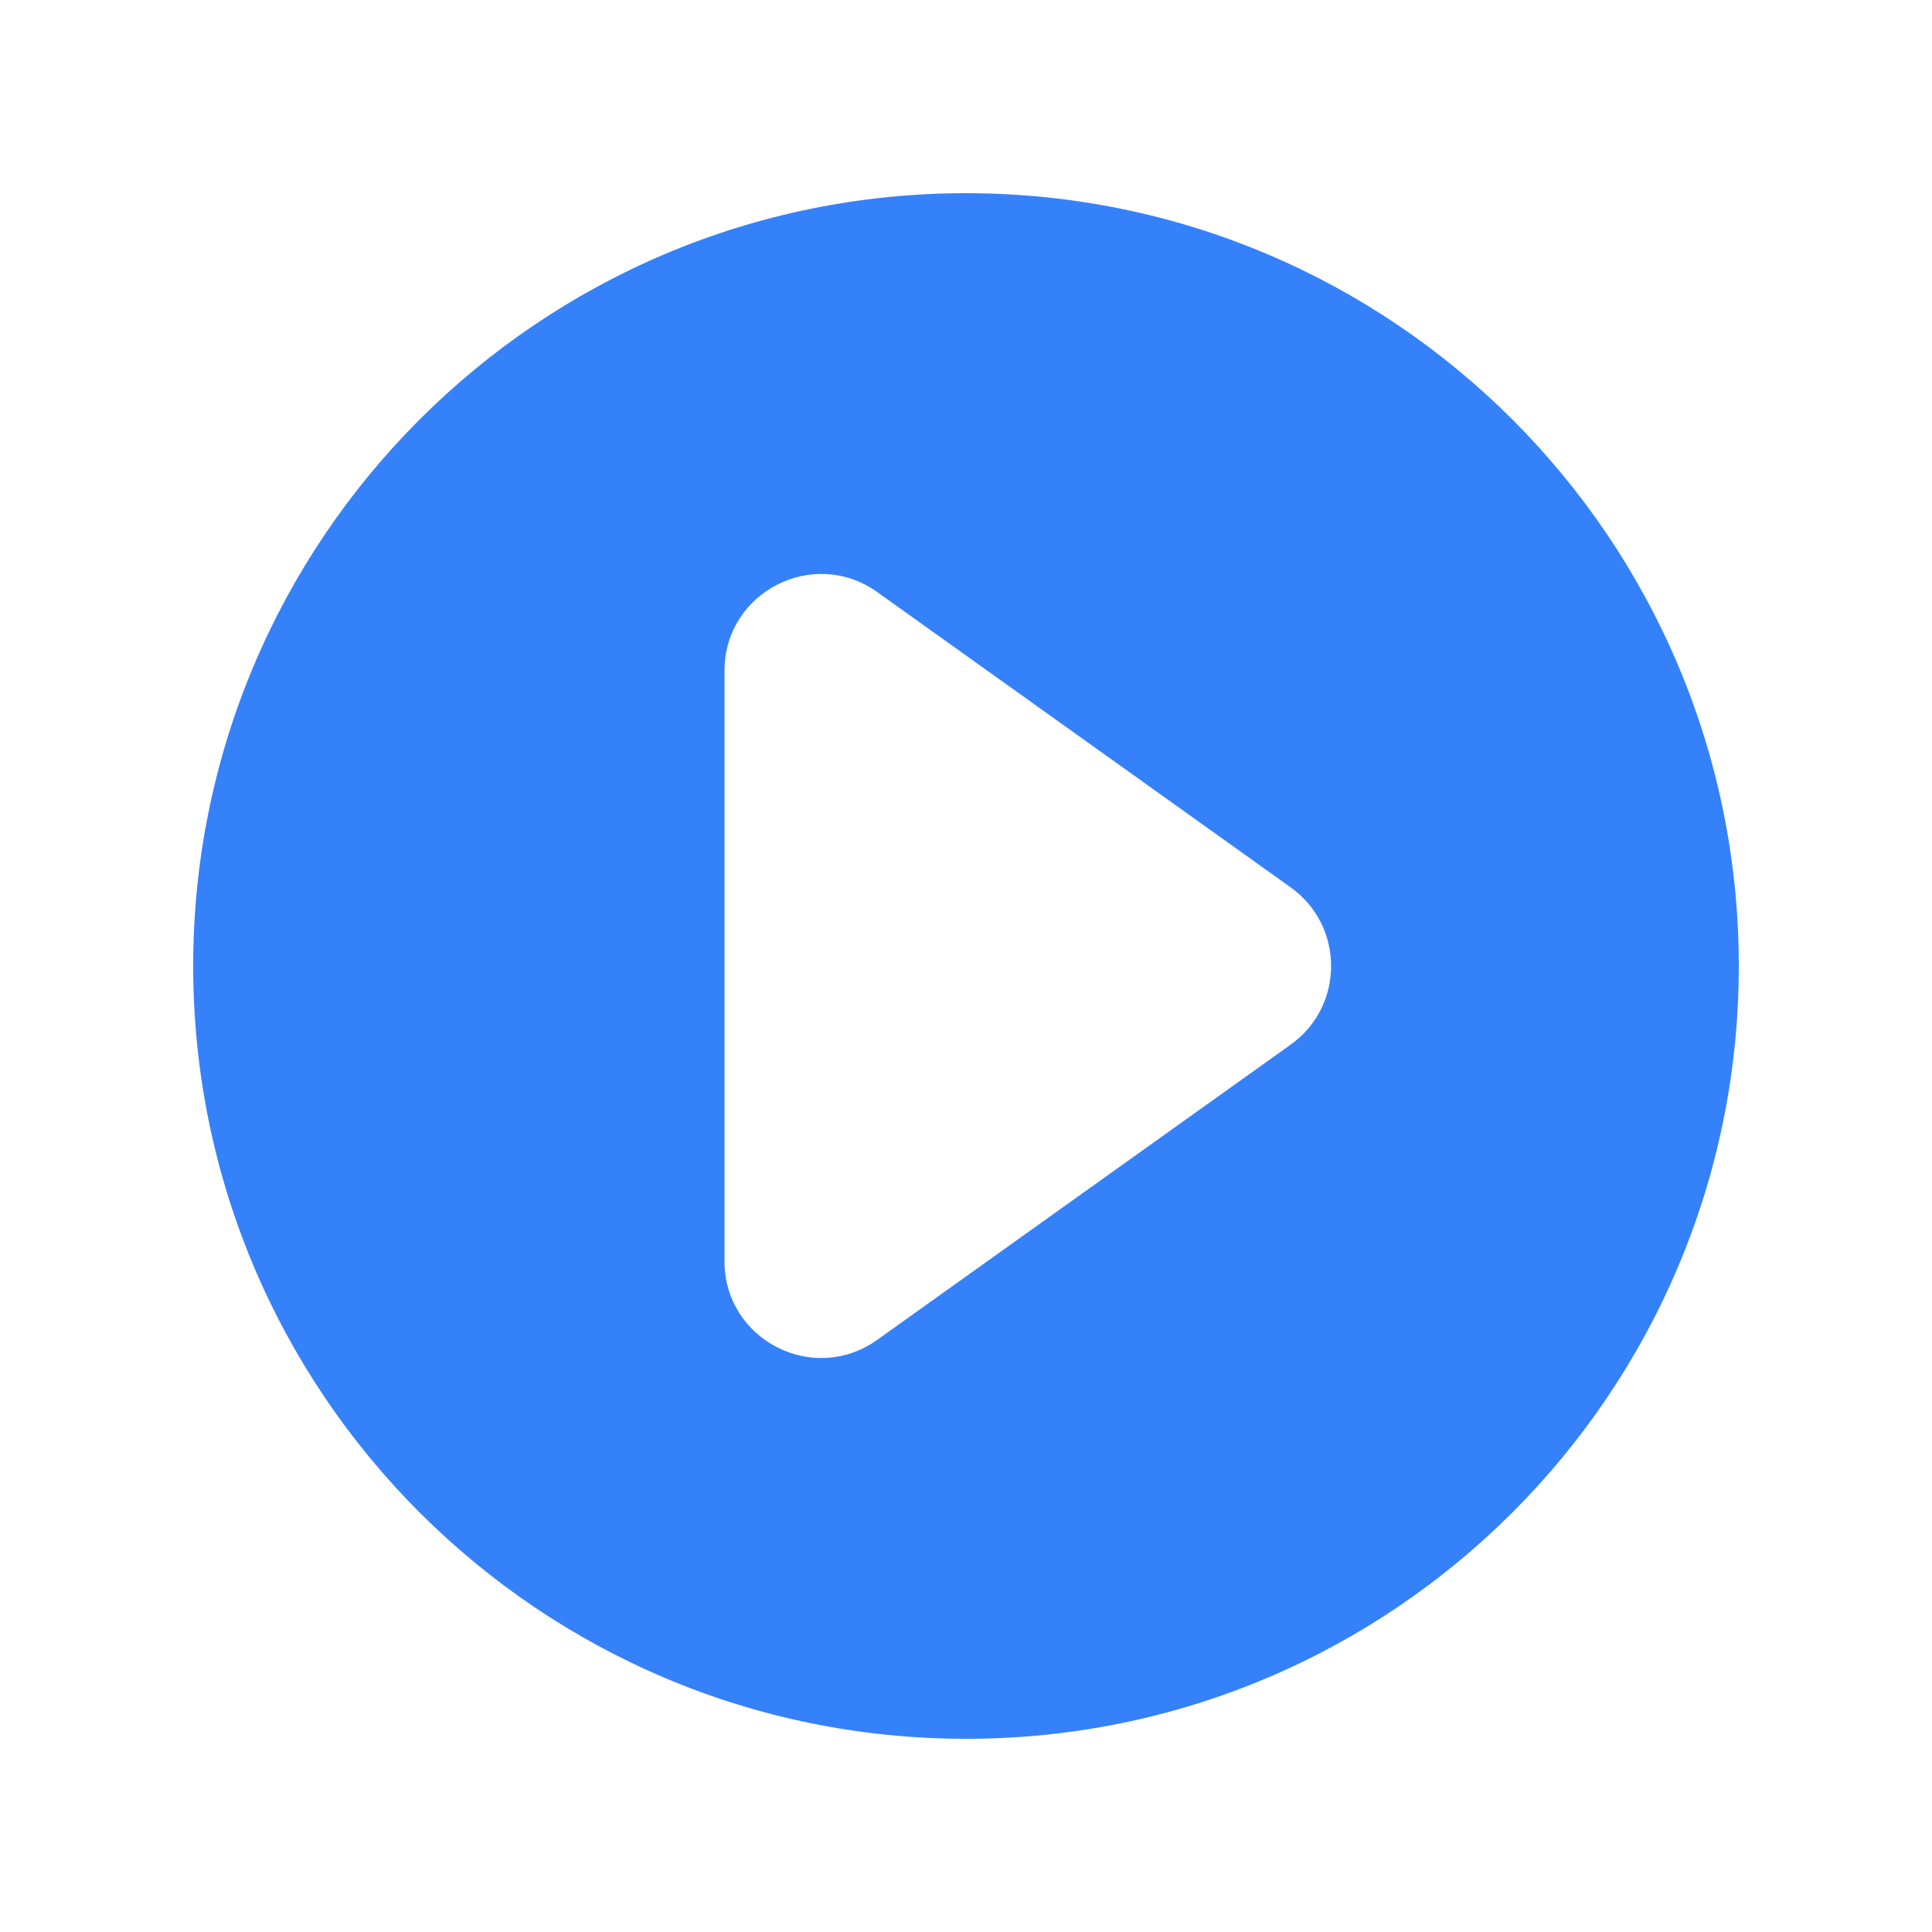
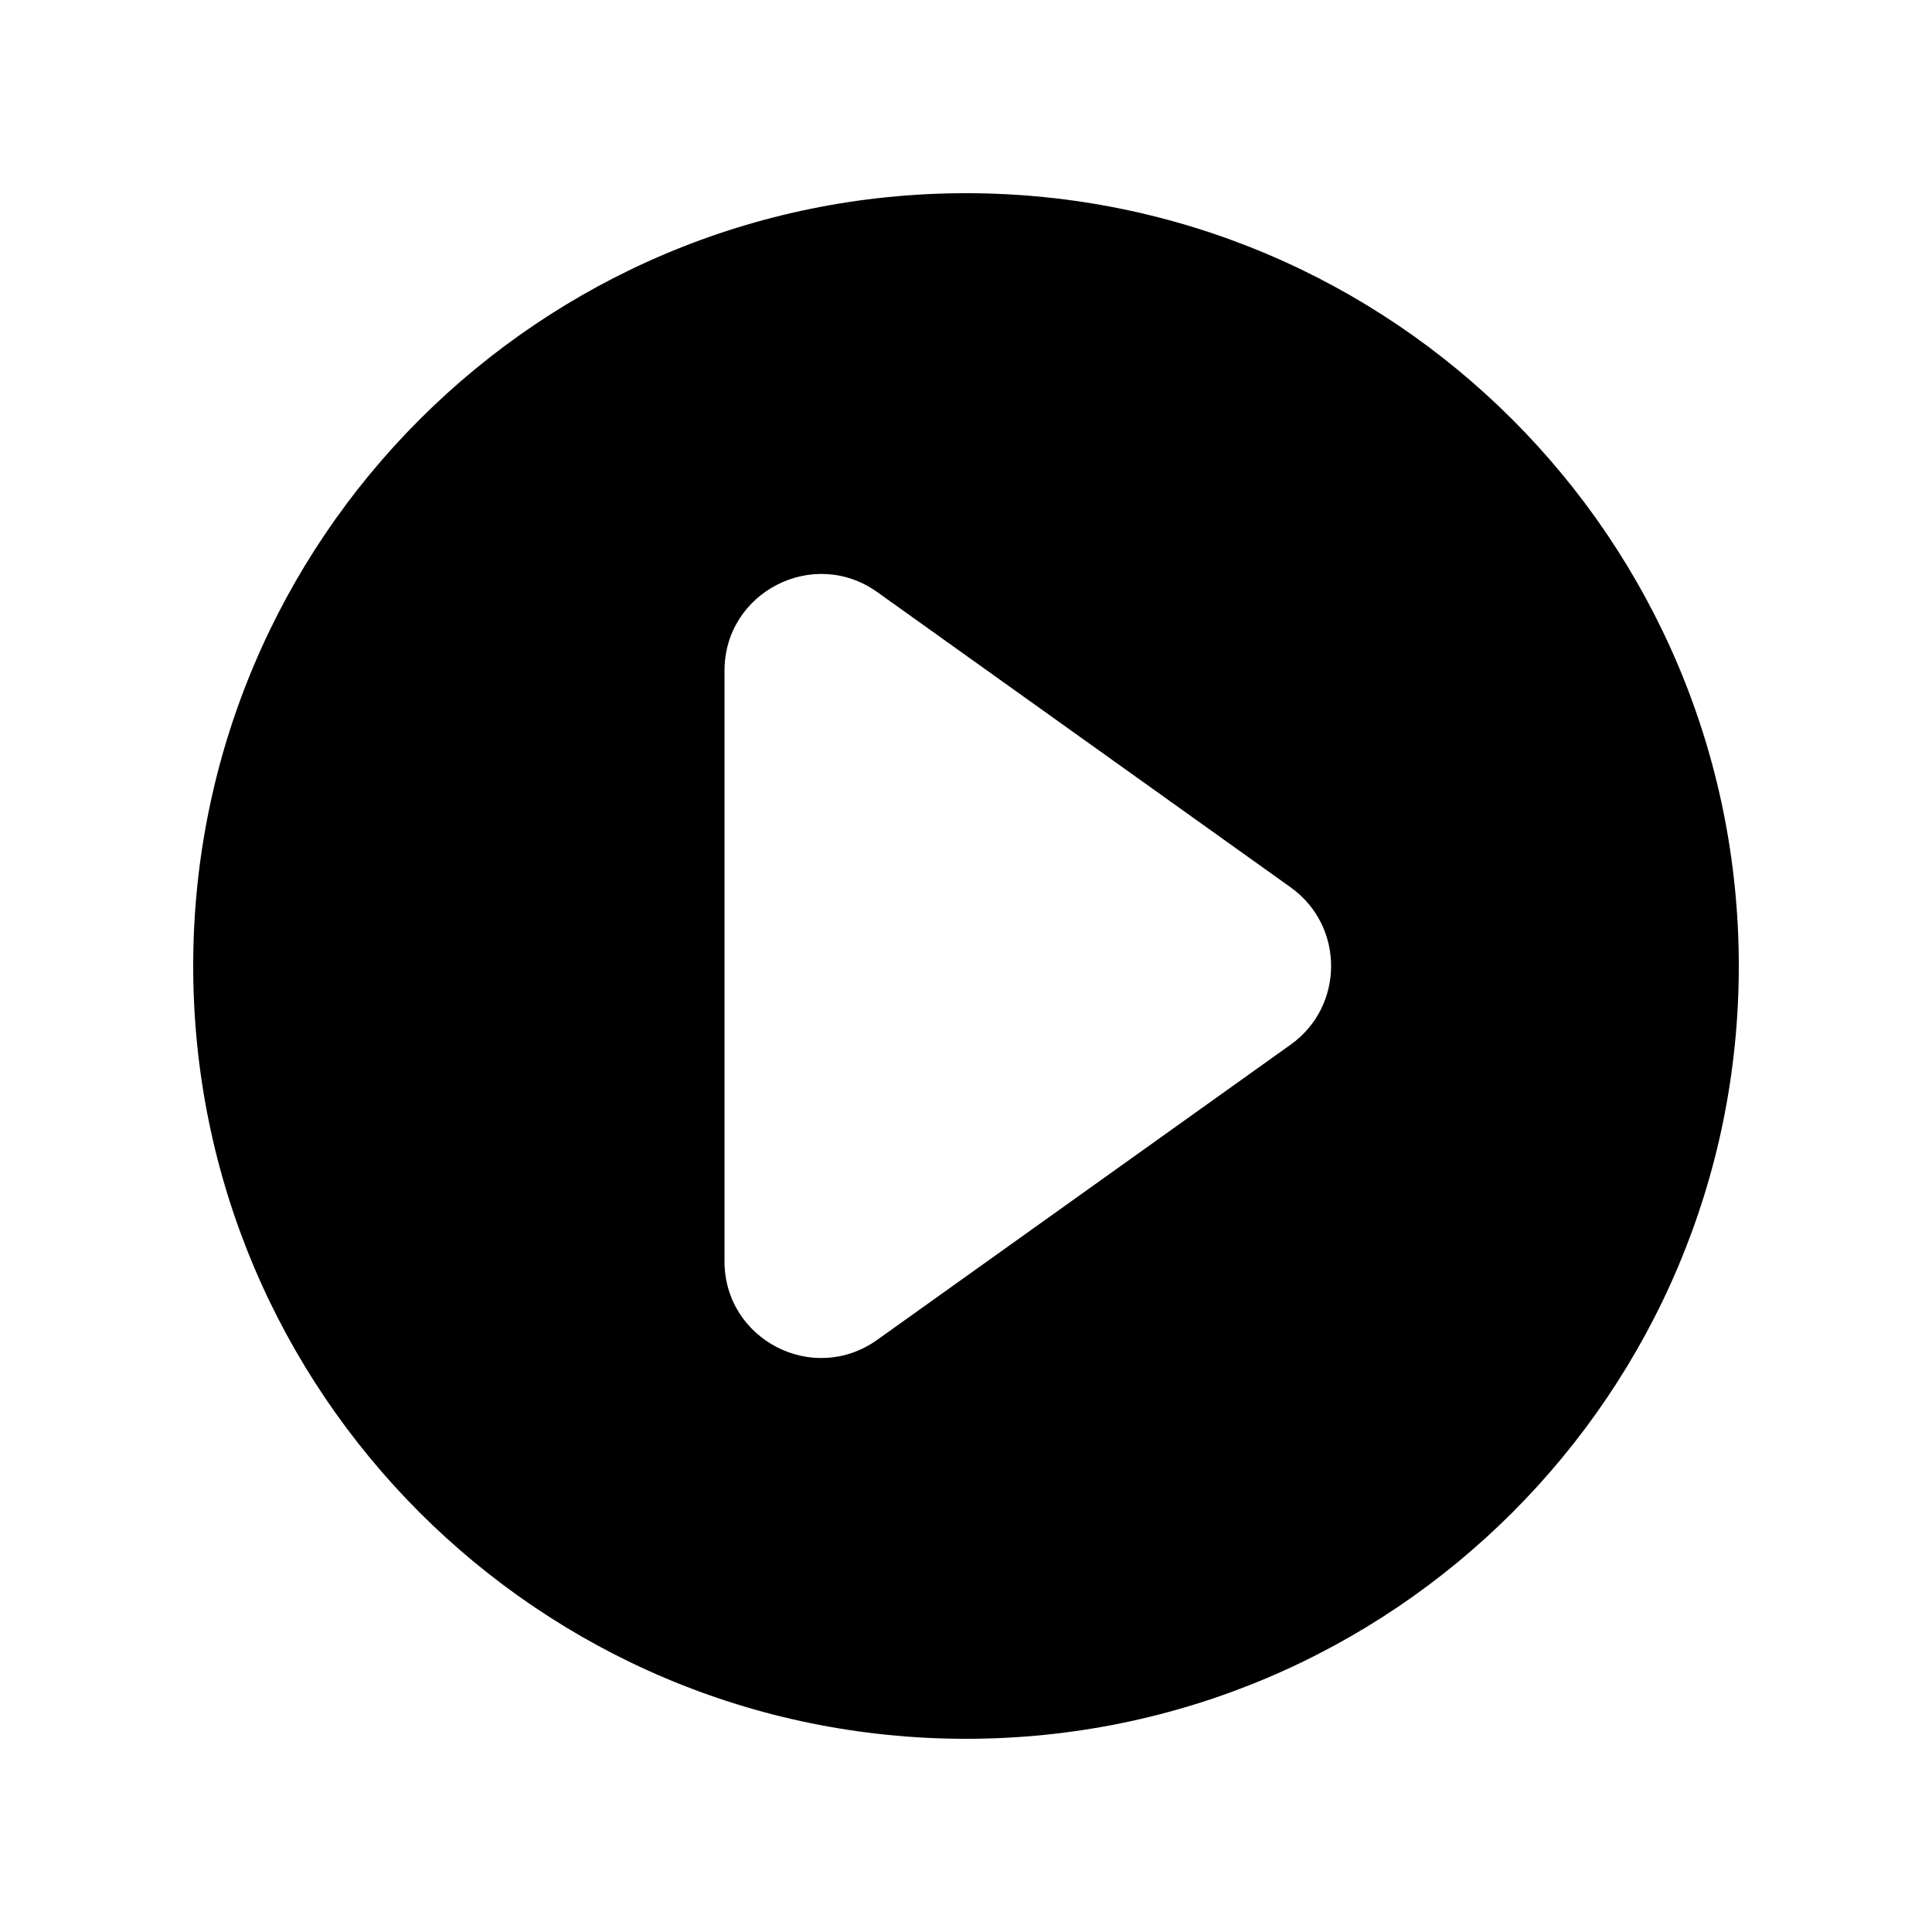
- <svg xmlns="http://www.w3.org/2000/svg" width="20" height="20" viewBox="0 0 20 20" fill="none">
-   <path fill-rule="evenodd" clip-rule="evenodd" d="M10 18C14.418 18 18 14.418 18 10C18 5.582 14.418 2 10 2C5.582 2 2 5.582 2 10C2 14.418 5.582 18 10 18ZM9.081 6.129C8.419 5.657 7.5 6.13 7.5 6.943V13.057C7.5 13.87 8.419 14.343 9.081 13.87L13.361 10.814C13.919 10.415 13.919 9.585 13.361 9.186L9.081 6.129Z" fill="#3581FA" />
+ <svg xmlns="http://www.w3.org/2000/svg" viewBox="0 0 20 20" fill="none">
+   <path fill-rule="evenodd" clip-rule="evenodd" d="M10 18C14.418 18 18 14.418 18 10C18 5.582 14.418 2 10 2C5.582 2 2 5.582 2 10C2 14.418 5.582 18 10 18ZM9.081 6.129C8.419 5.657 7.5 6.13 7.5 6.943V13.057C7.5 13.87 8.419 14.343 9.081 13.87L13.361 10.814C13.919 10.415 13.919 9.585 13.361 9.186L9.081 6.129Z" fill="currentColor" />
</svg>
